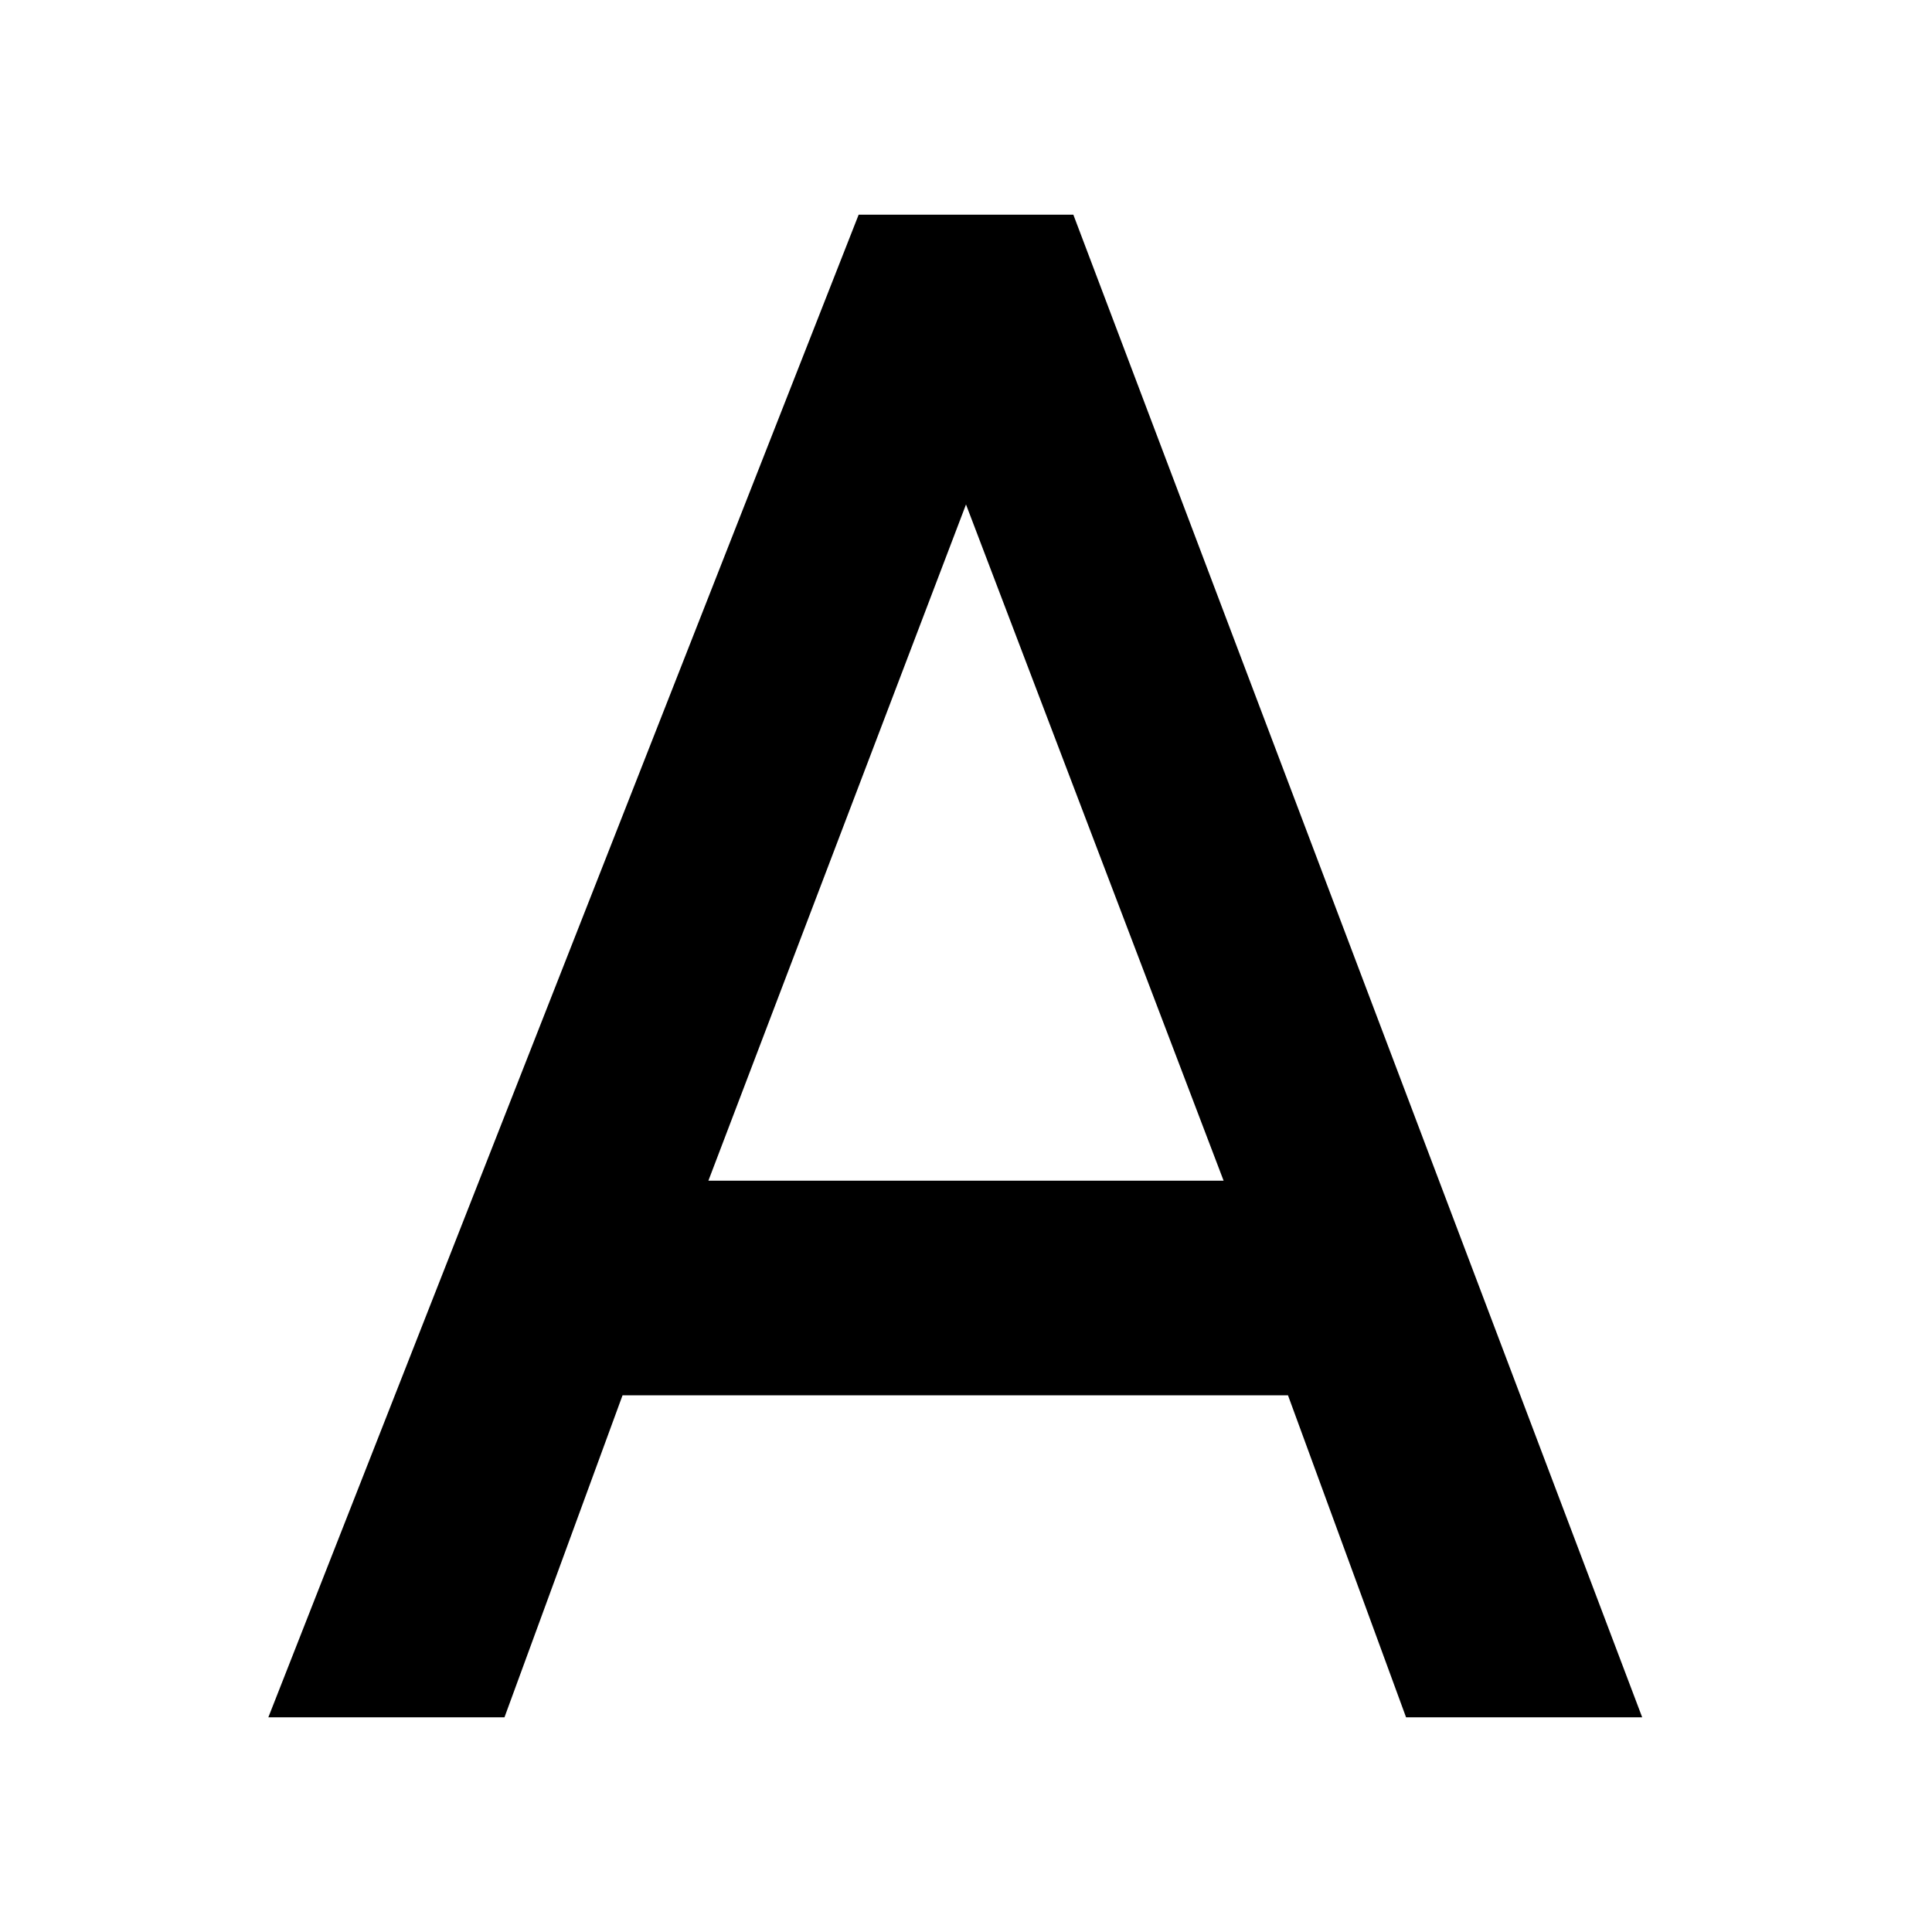
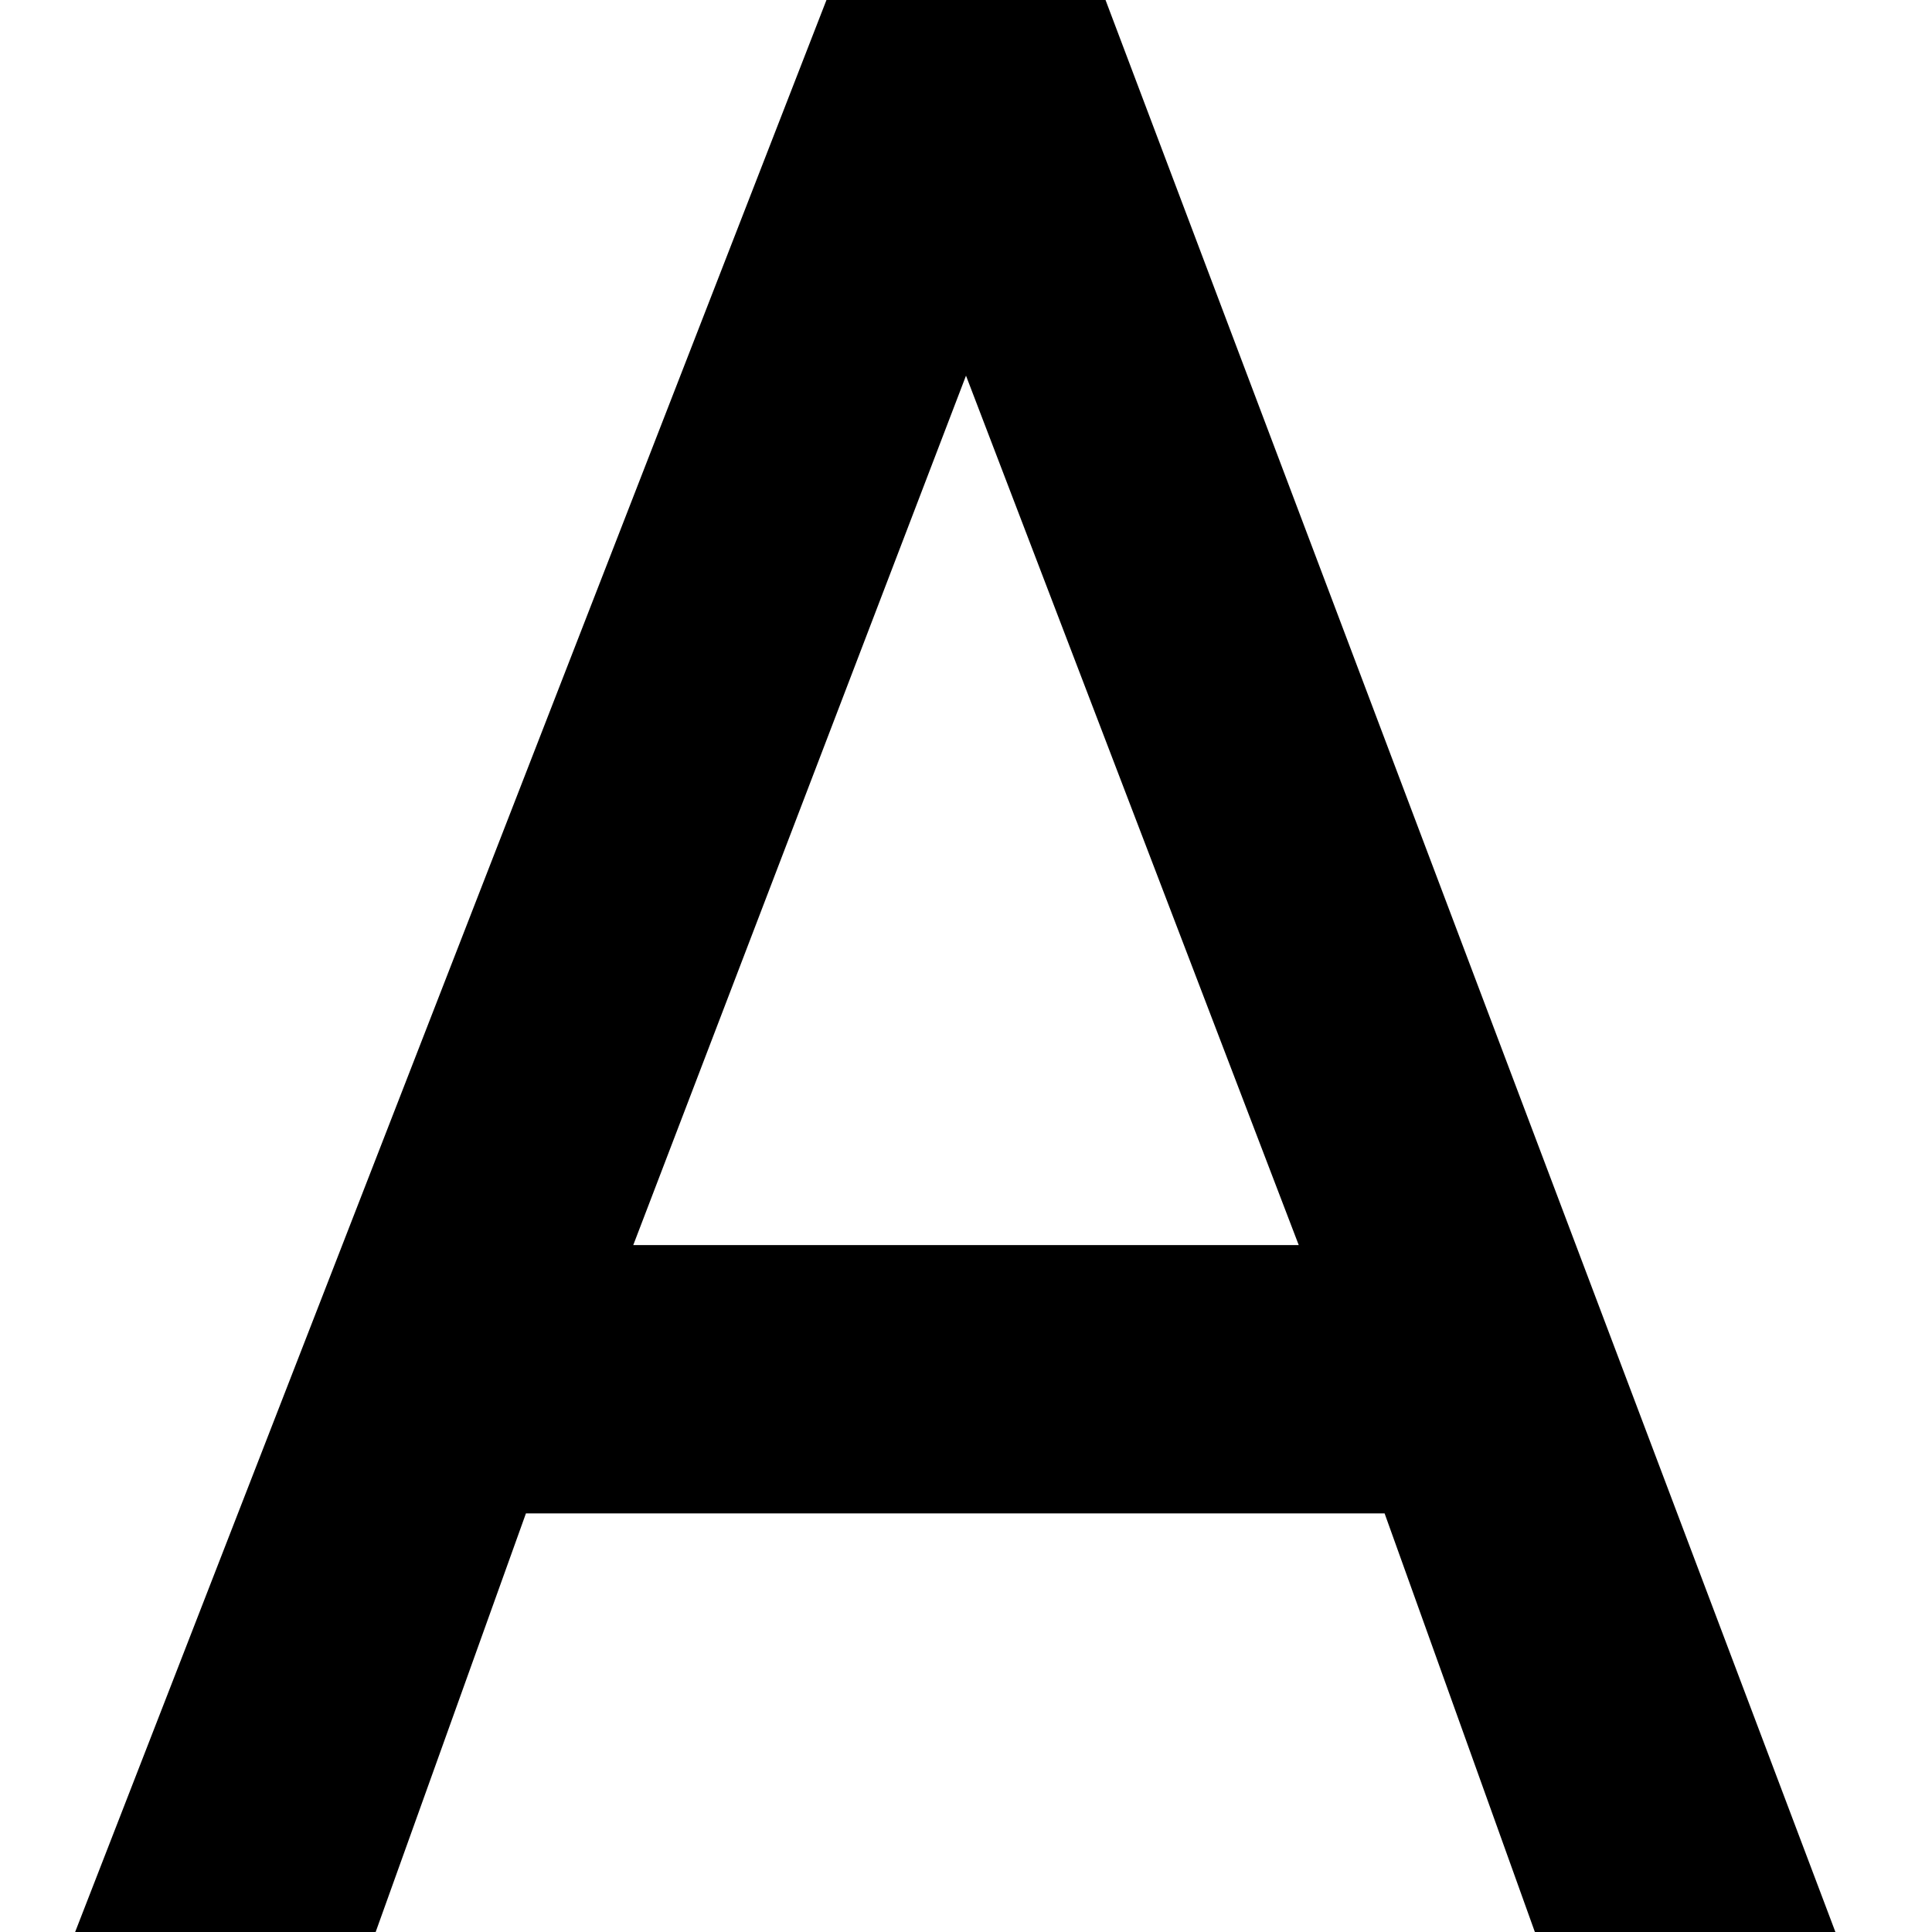
<svg xmlns="http://www.w3.org/2000/svg" version="1.1" x="0px" y="0px" viewBox="0 0 18 18" style="enable-background:new 0 0 18 18;" xml:space="preserve">
-   <path d="M6.6,11L9,4.7l2.4,6.3 M8,2L2.5,16h2.2l1.1-3h6.2l1.1,3h2.2L10,2H8z" />
+   <g id="Layer_1">
+     <path d="M5.9,11.6L9,3.5l3.1,8.1H5.9z M7.7,0L0.7,18h2.8l1.4-3.9h8l1.4,3.9h2.8L10.3,0H7.7z" />
+   </g>
</svg>
